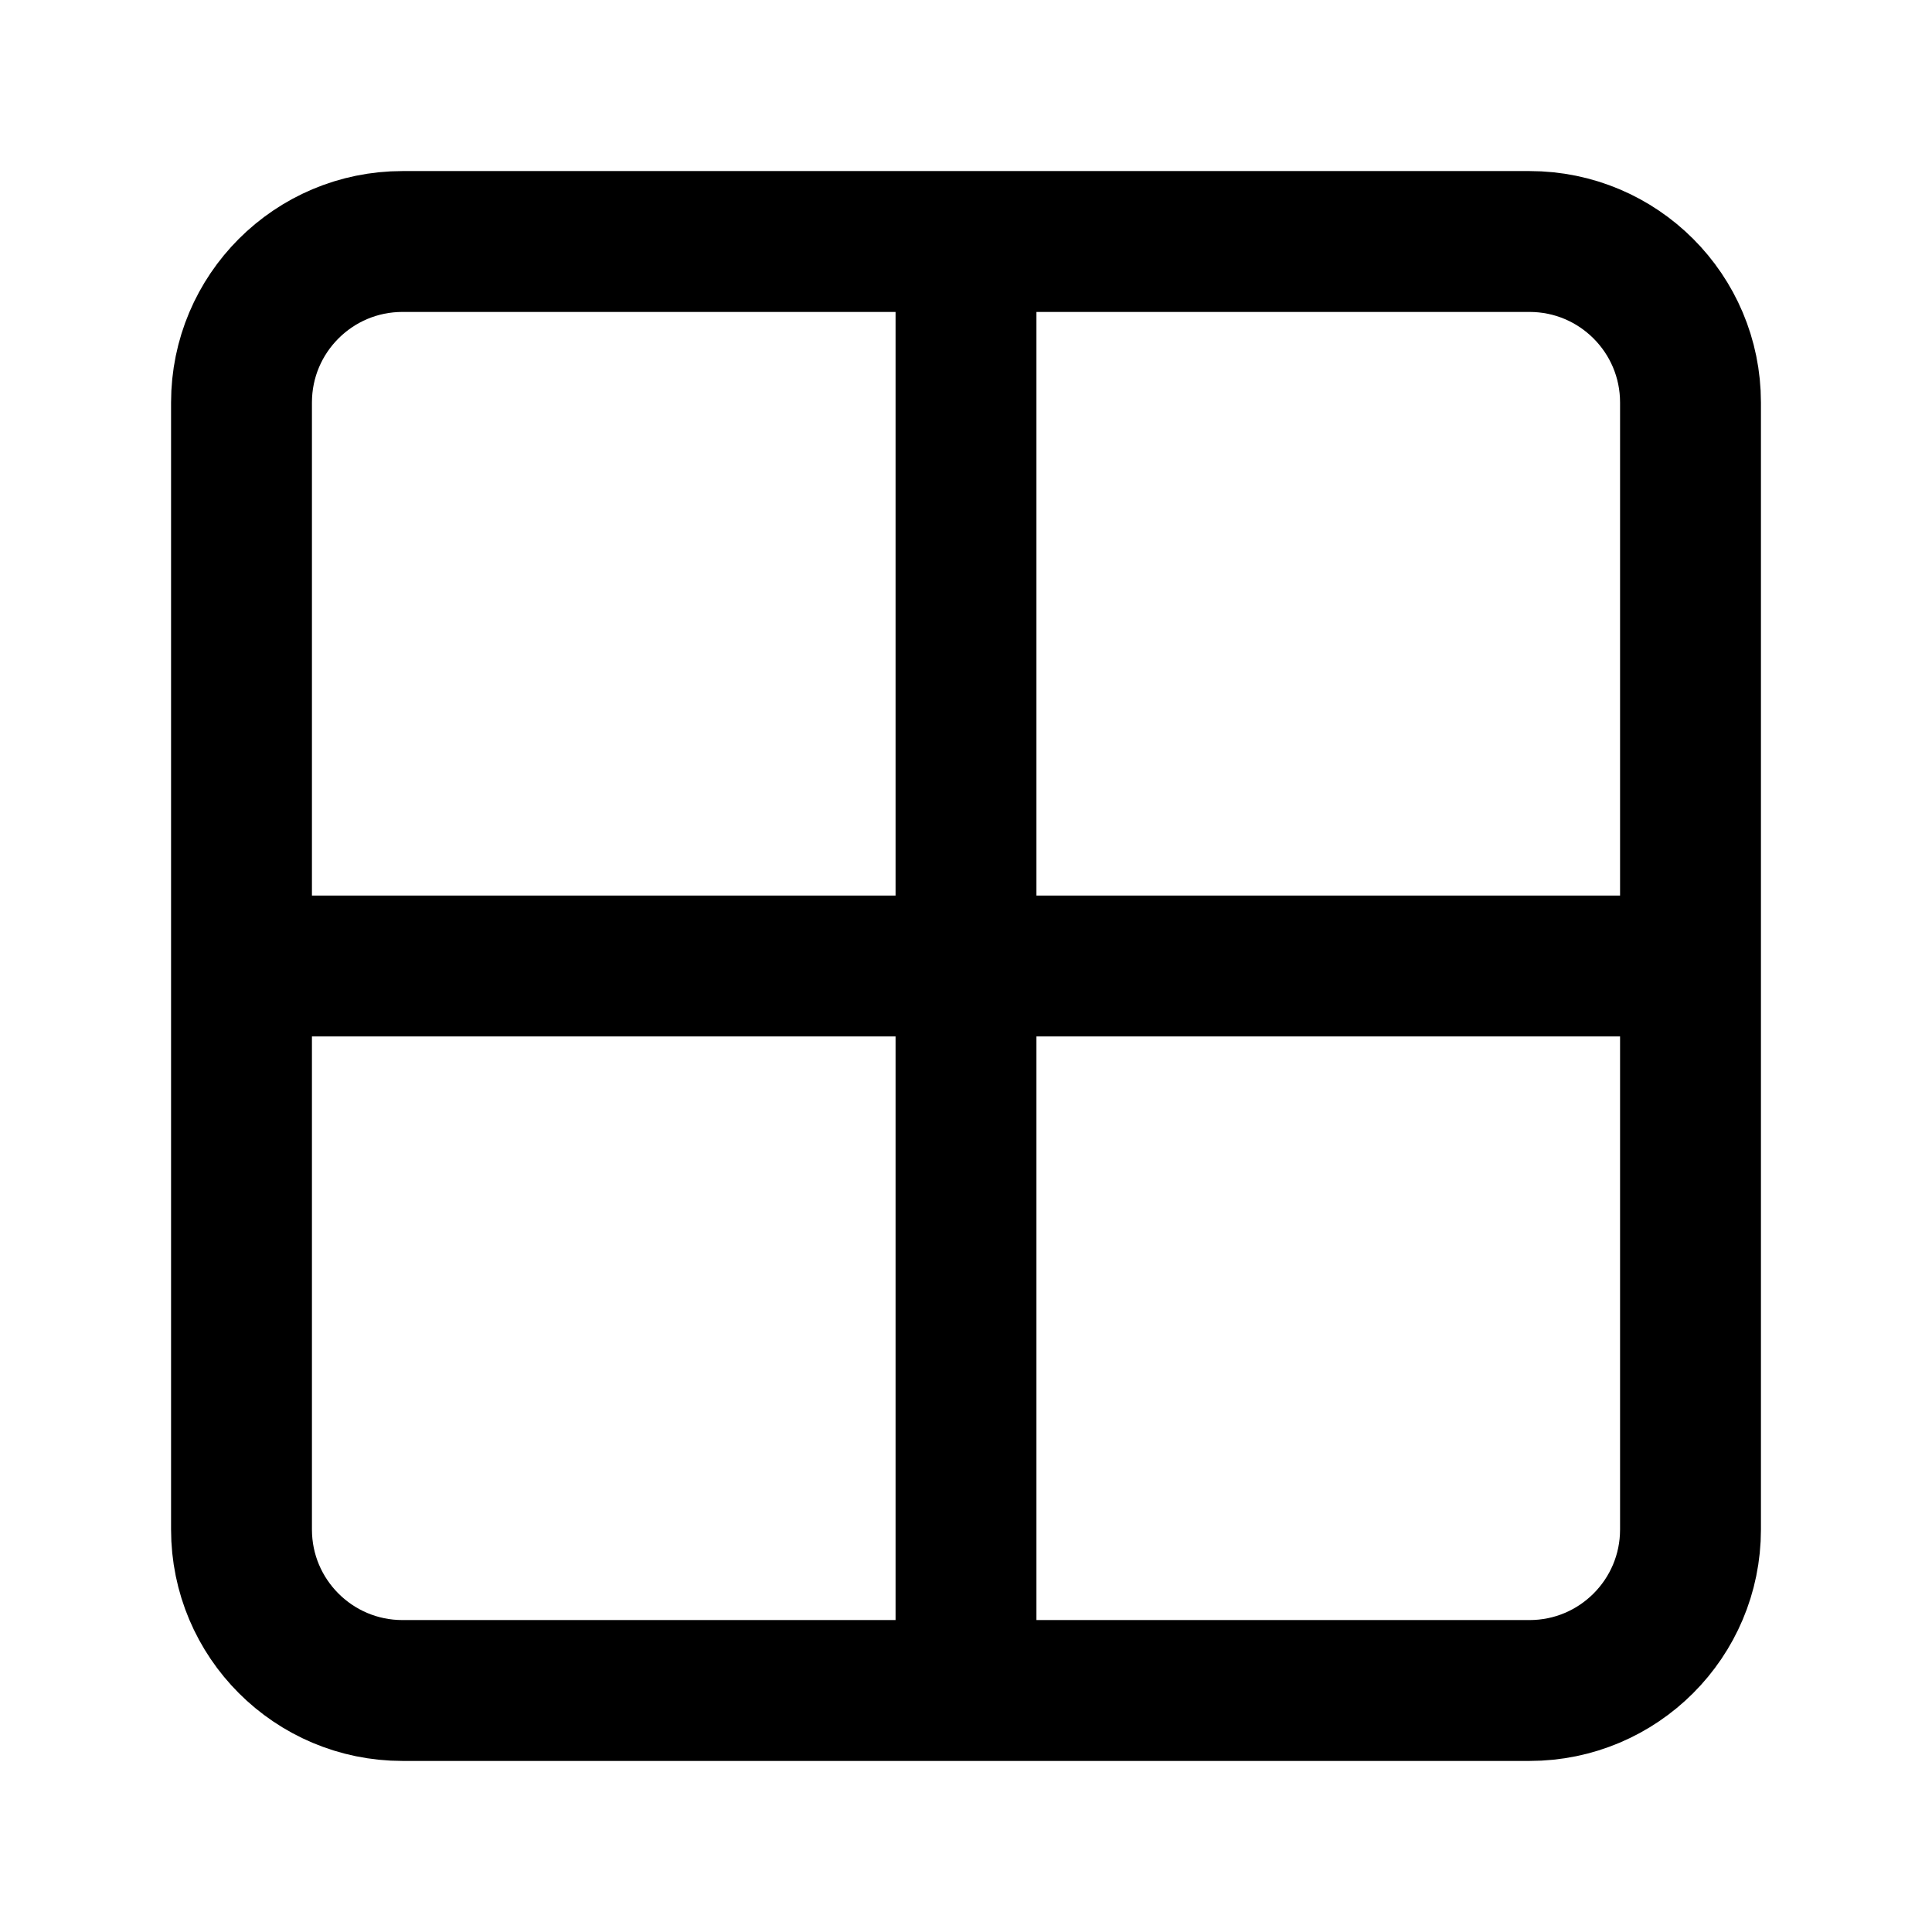
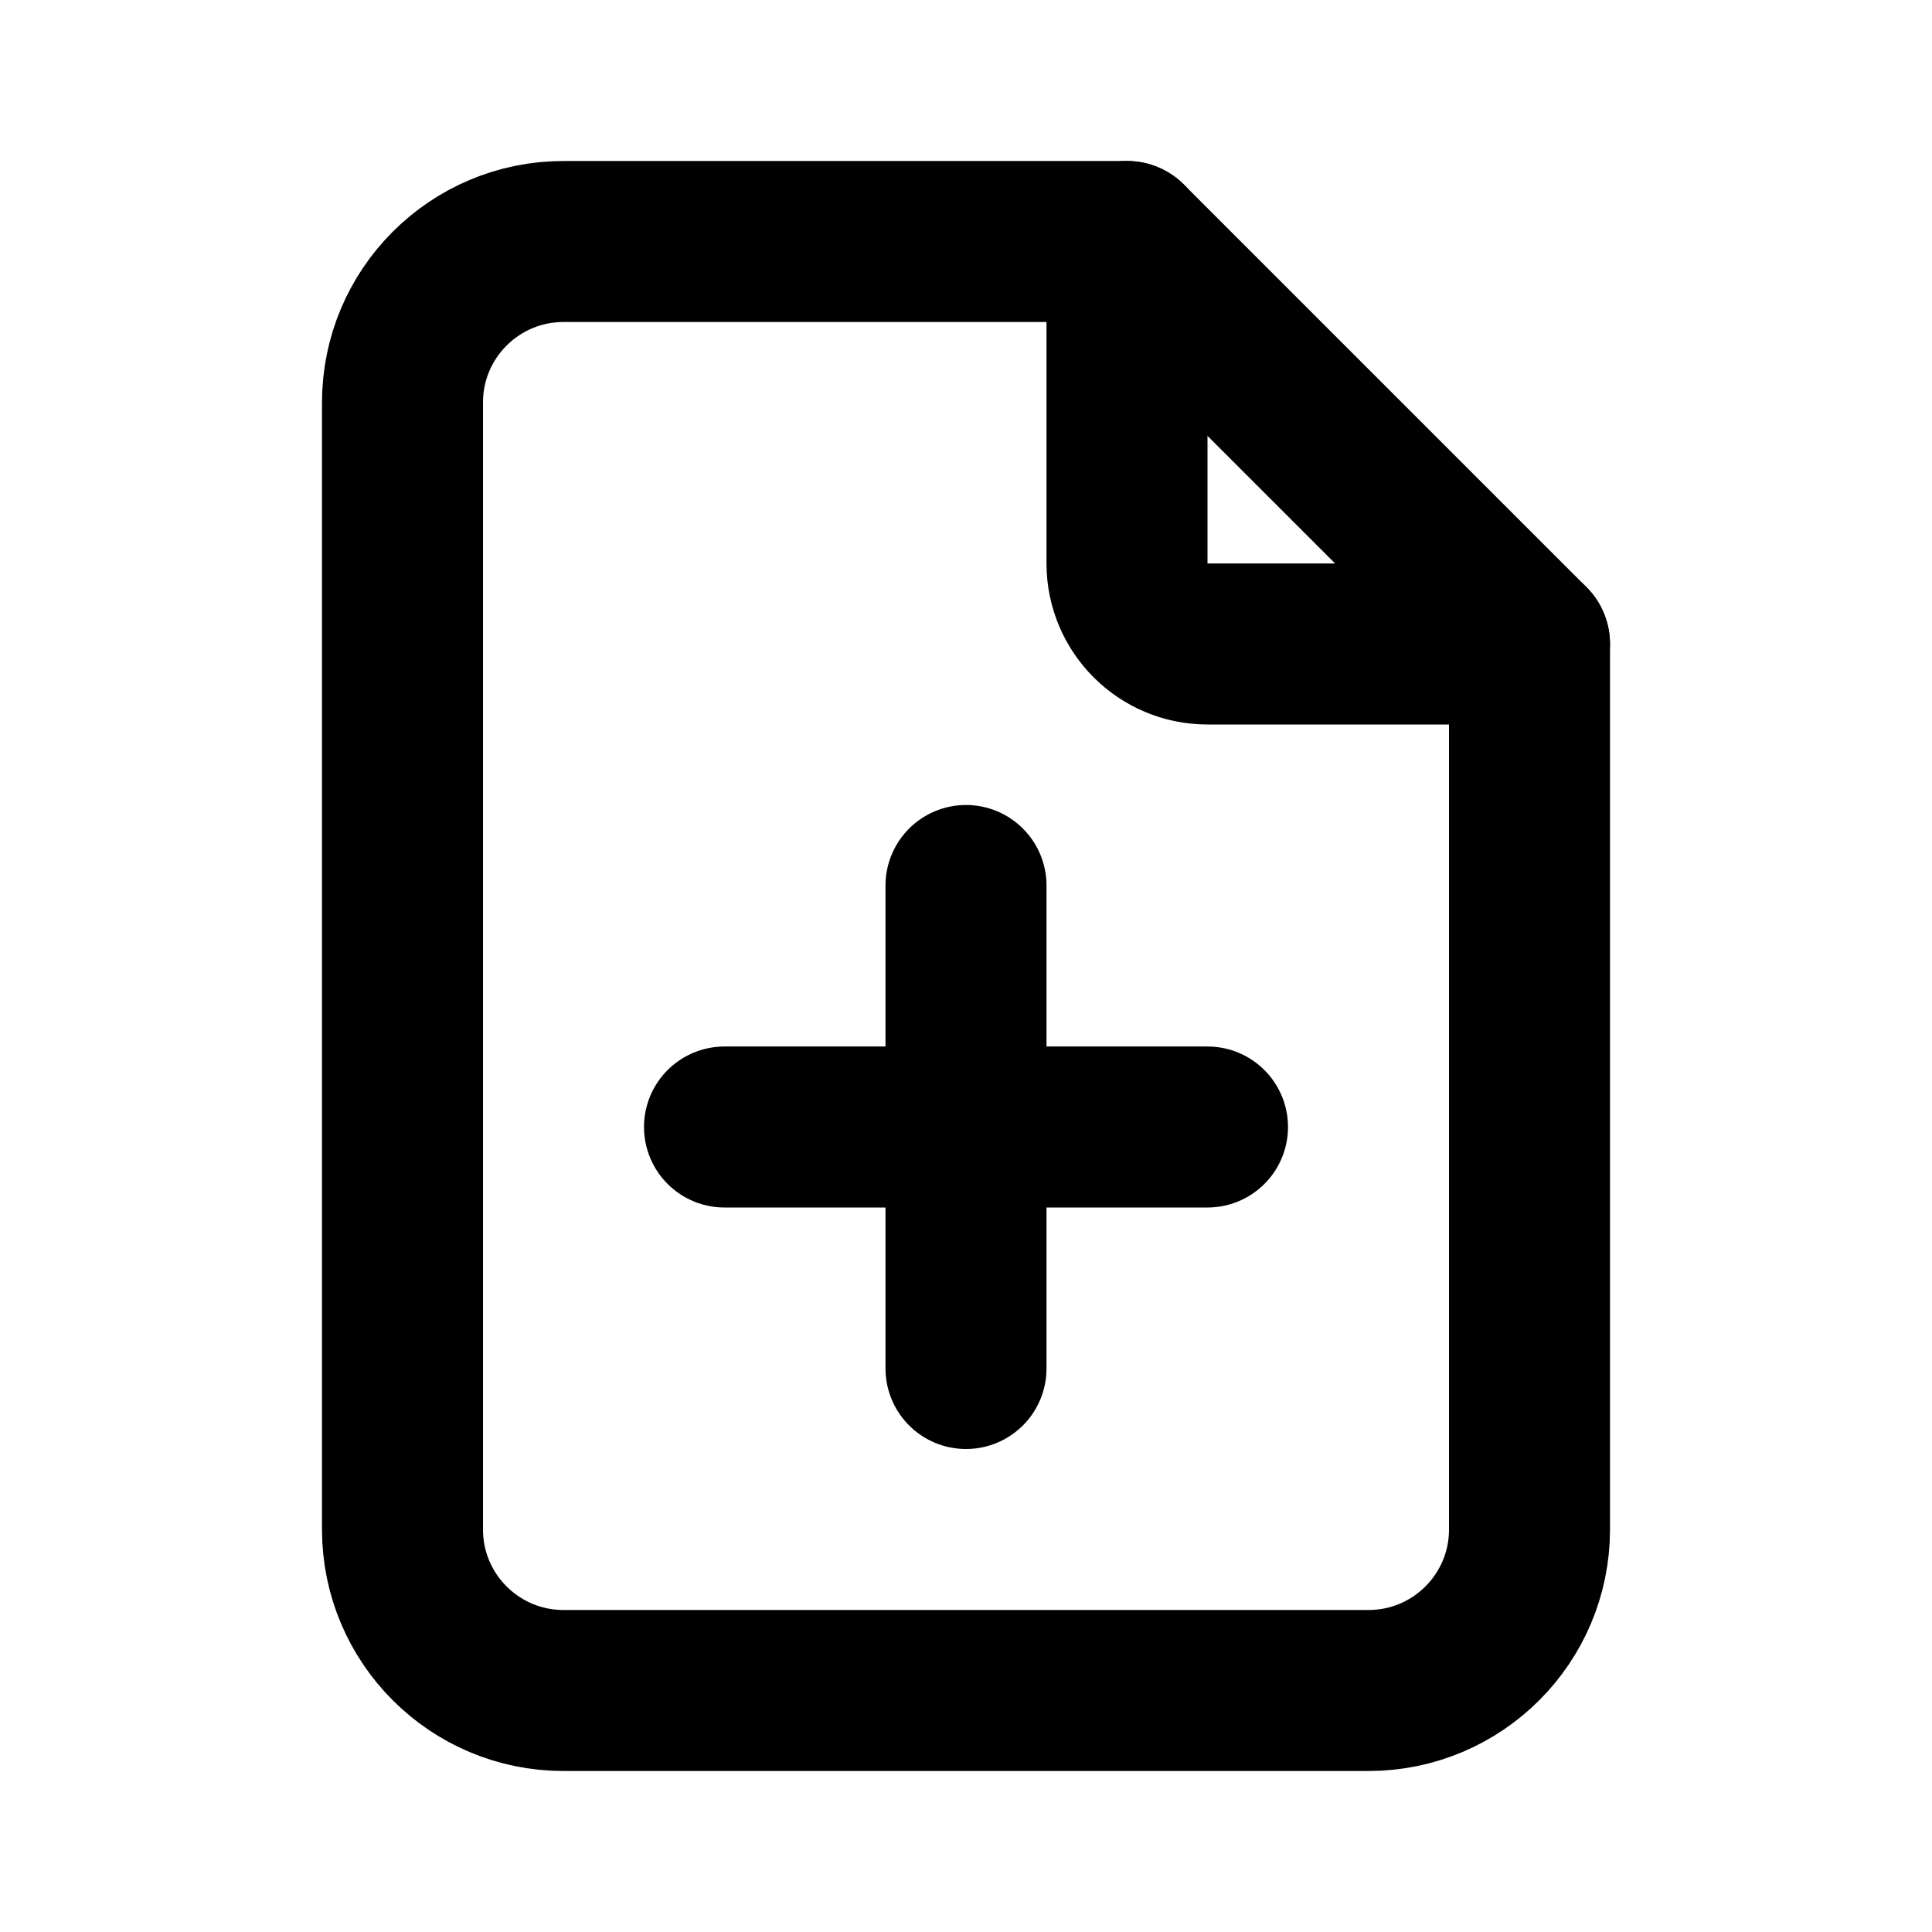
- <svg xmlns="http://www.w3.org/2000/svg" viewBox="0 0 24 24" width="24" height="24" fill="none">
-   <rect x="3" y="3" width="18" height="18" rx="2" stroke="currentColor" stroke-width="1.75" />
-   <line x1="12" y1="3" x2="12" y2="21" stroke="currentColor" stroke-width="1.75" />
-   <line x1="3" y1="12" x2="21" y2="12" stroke="currentColor" stroke-width="1.75" />
-   <line x1="16" y1="7" x2="16" y2="7" stroke="currentColor" stroke-width="1.75" />
-   <line x1="7" y1="16" x2="7" y2="16" stroke="currentColor" stroke-width="1.75" />
+ <svg xmlns="http://www.w3.org/2000/svg" width="24" height="24" viewBox="0 0 24 24" fill="none" stroke="currentColor" stroke-width="2" stroke-linecap="round" stroke-linejoin="round" class="icon icon-tabler icons-tabler-outline icon-tabler-file-plus">
+   <path stroke="none" d="M0 0h24v24H0z" fill="none" />
+   <path d="M14 3v4a1 1 0 0 0 1 1h4" />
+   <path d="M17 21h-10a2 2 0 0 1 -2 -2v-14a2 2 0 0 1 2 -2h7l5 5v11a2 2 0 0 1 -2 2" />
+   <path d="M12 11l0 6" />
+   <path d="M9 14l6 0" />
</svg>
